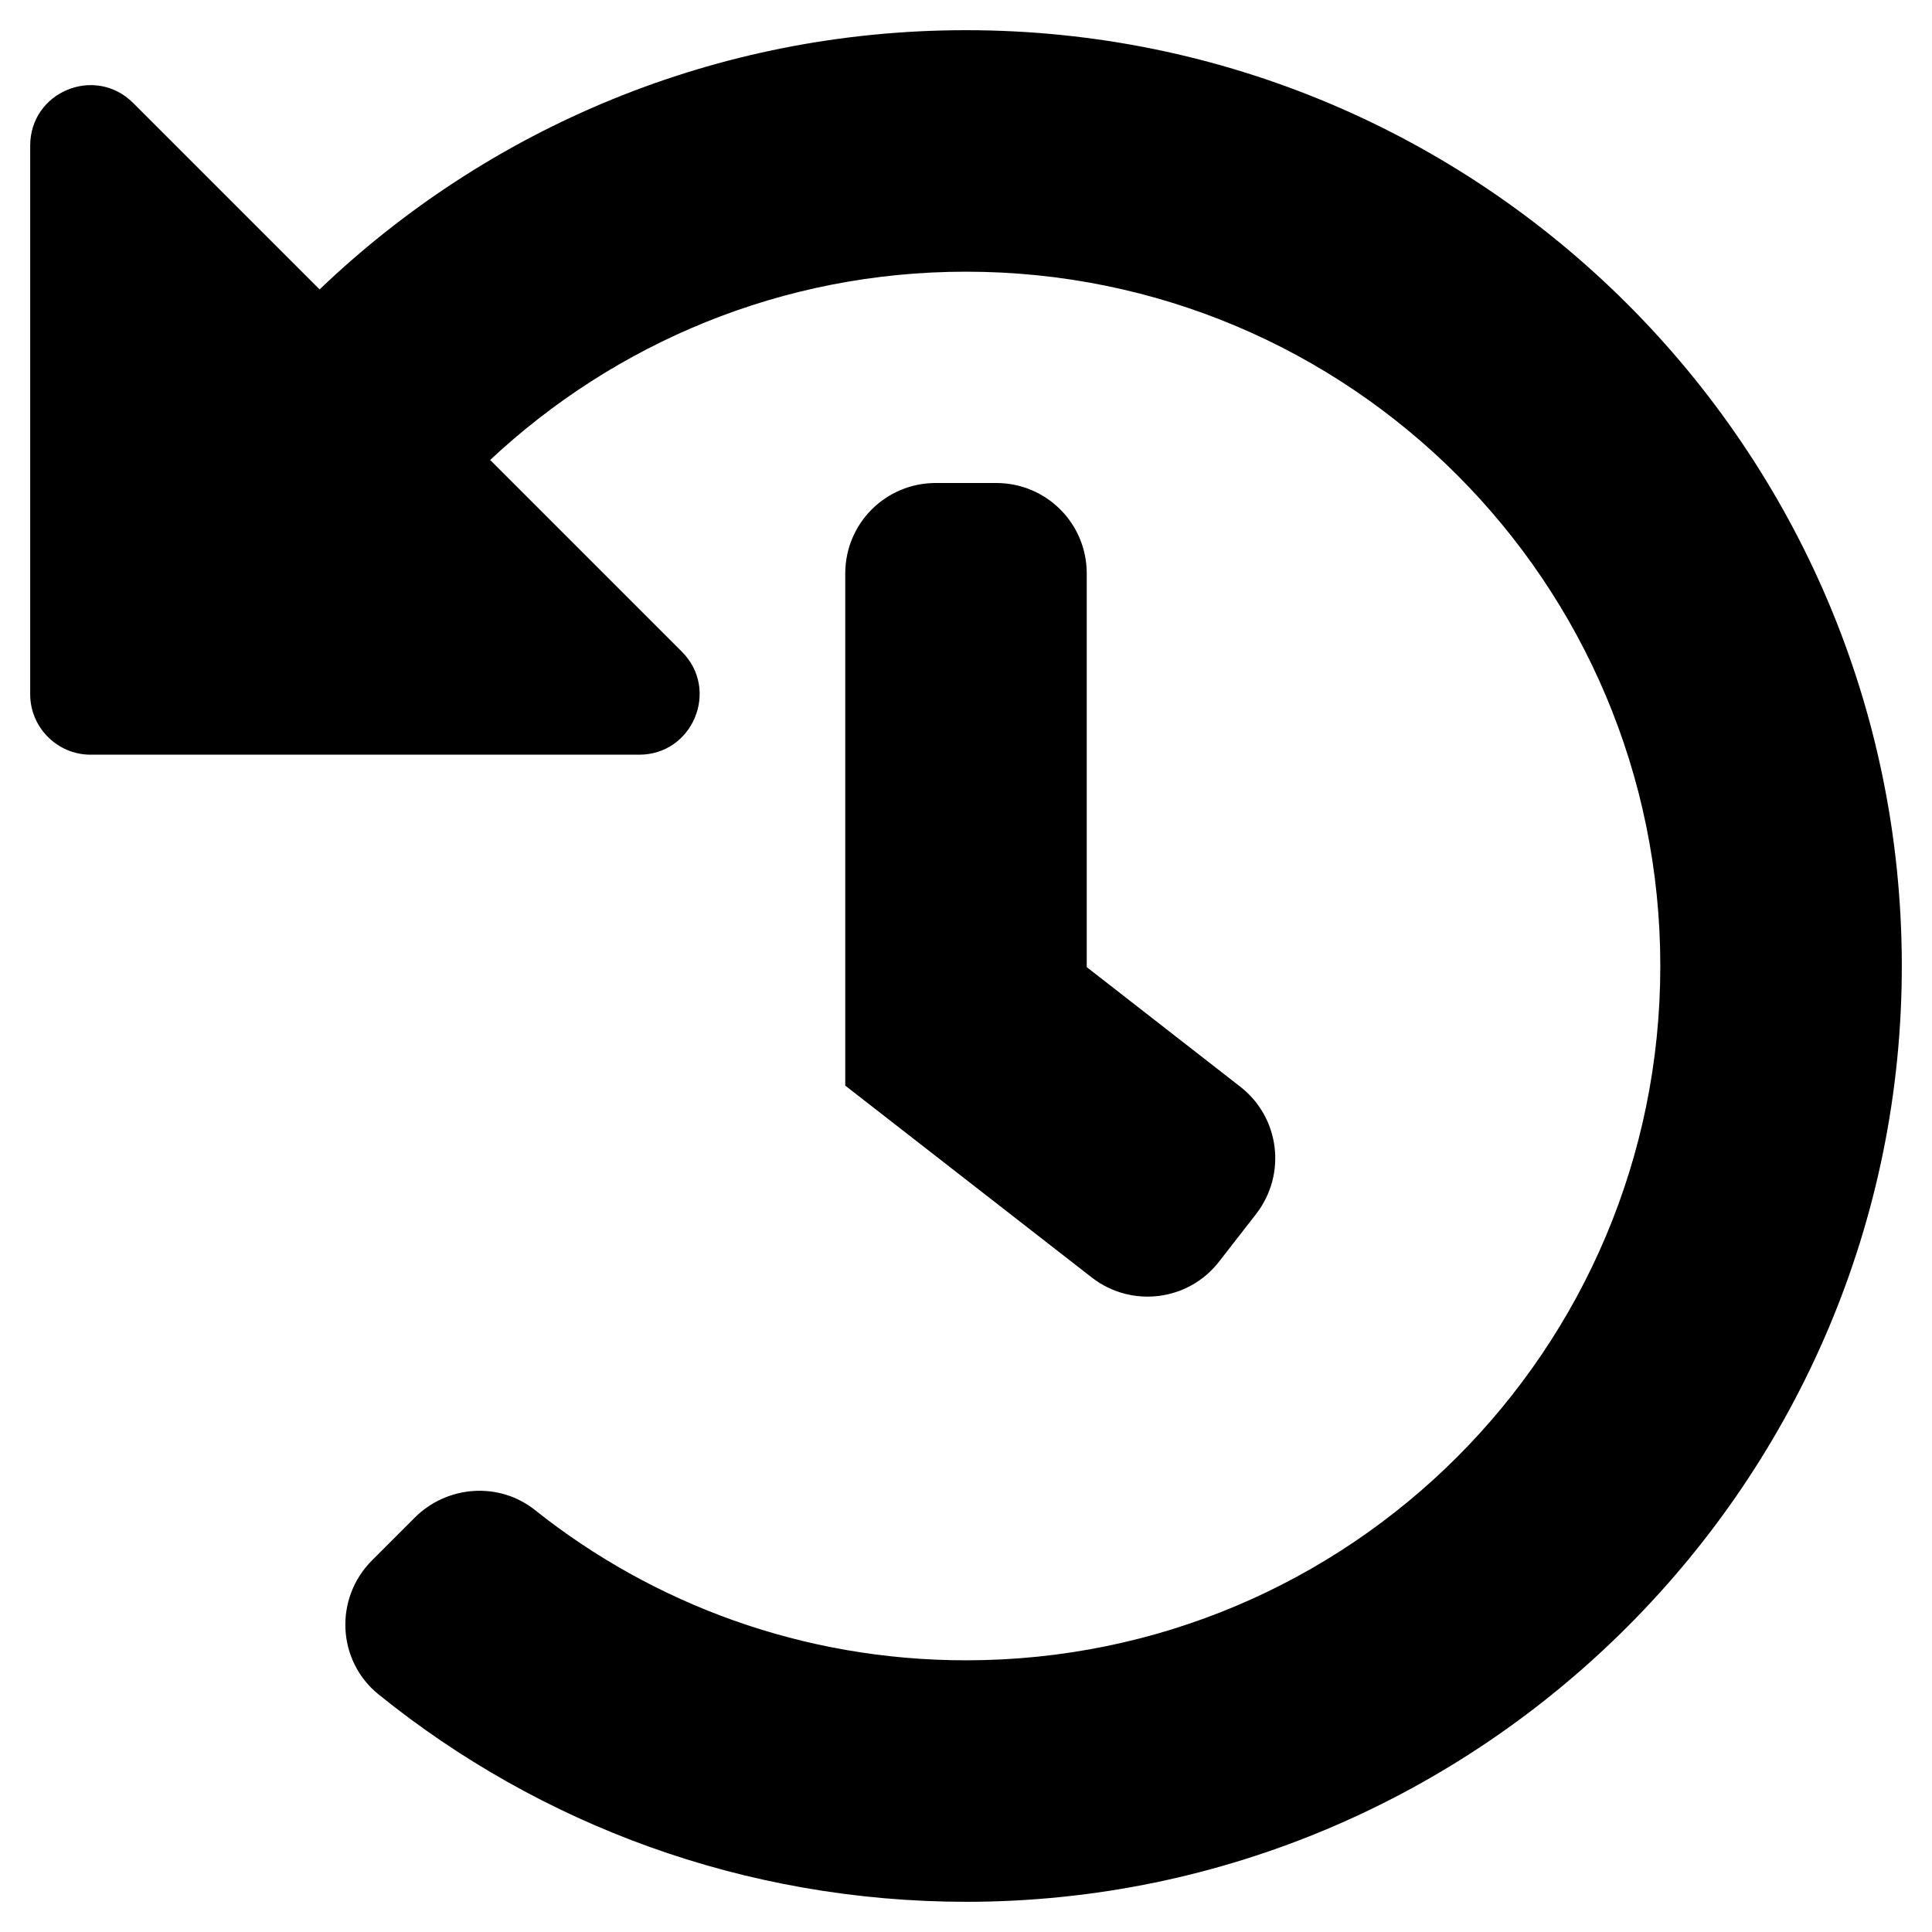
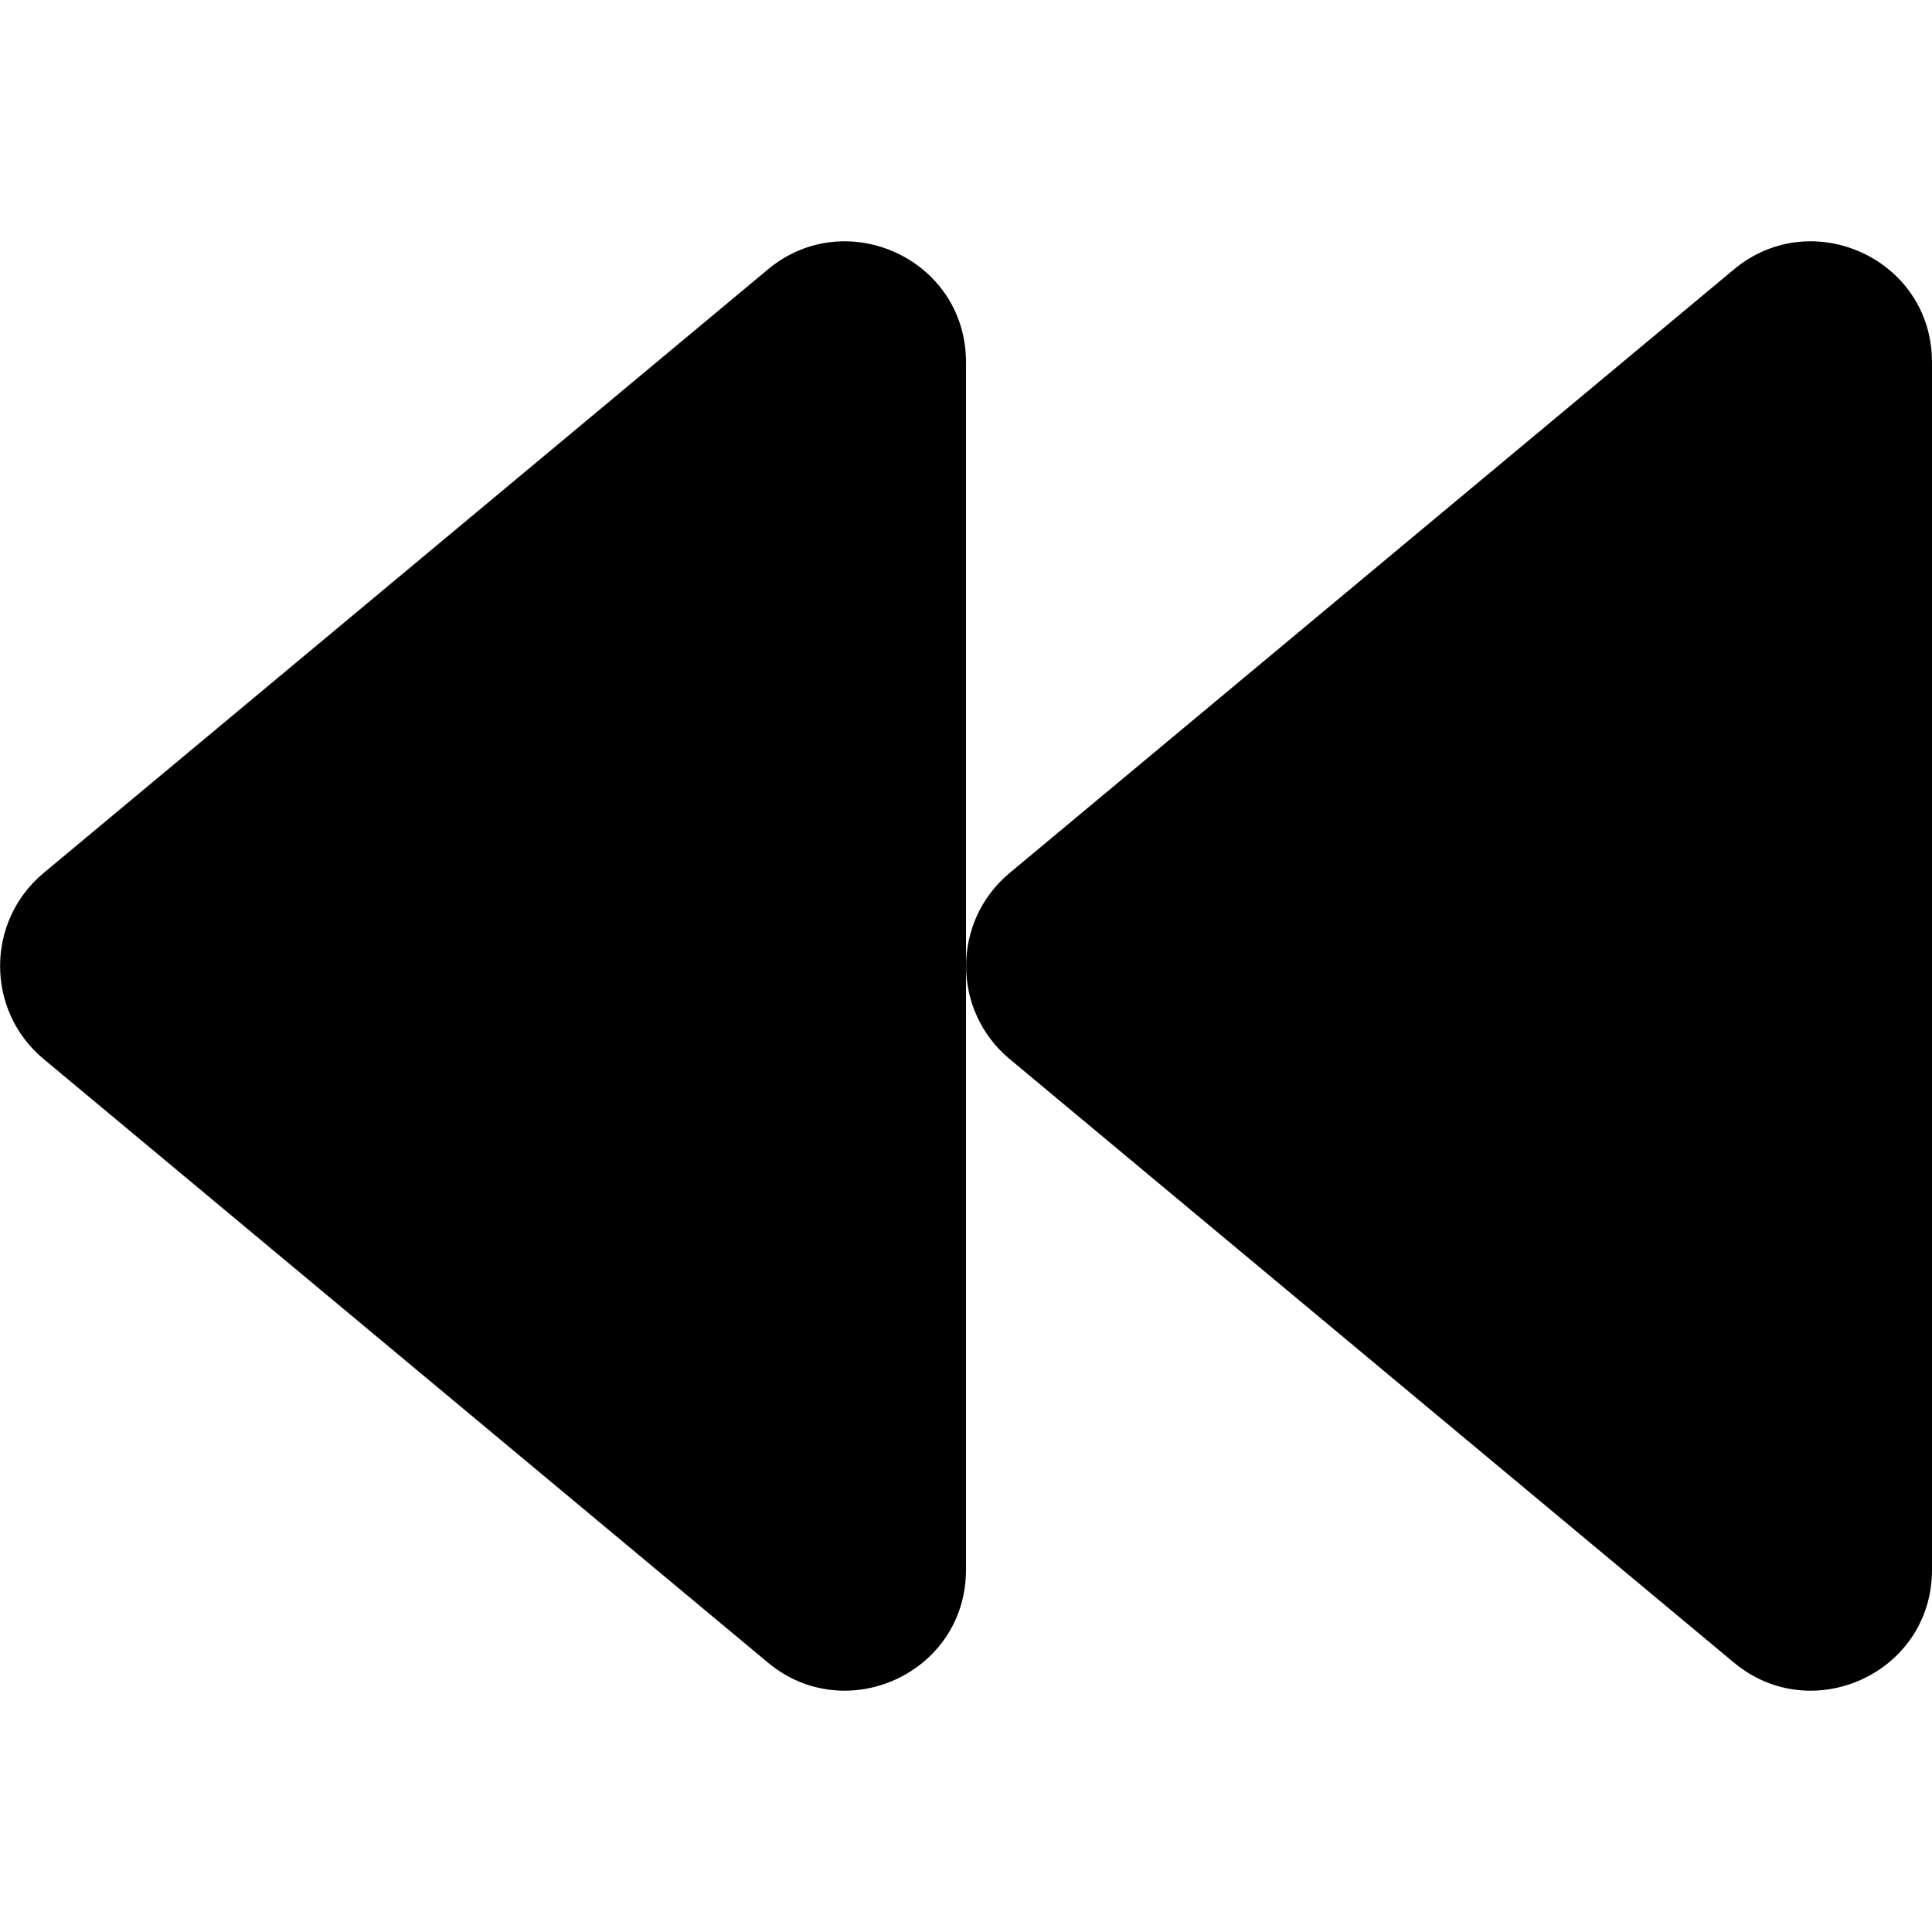
- <svg xmlns="http://www.w3.org/2000/svg" version="1.1" id="Layer_1" focusable="false" x="0px" y="0px" viewBox="0 0 512 512" style="enable-background:new 0 0 512 512;" xml:space="preserve">
-   <style type="text/css">
- 	.st0{fill:#000000;}
- </style>
-   <path class="st0" d="M504,255.5c0.3,136.6-111.2,248.4-247.8,248.5c-59,0-113.2-20.5-155.8-54.9c-11.1-8.9-11.9-25.5-1.8-35.6  l11.3-11.3c8.6-8.6,22.4-9.6,31.9-2C173.1,425.1,212.8,440,256,440c101.7,0,184-82.3,184-184c0-101.7-82.3-184-184-184  c-48.8,0-93.1,19-126.1,49.9l50.8,50.8c10.1,10.1,2.9,27.3-11.3,27.3H24c-8.8,0-16-7.2-16-16V38.6c0-14.3,17.2-21.4,27.3-11.3  l49.4,49.4C129.2,34.1,189.6,8,256,8C392.8,8,503.7,118.8,504,255.5z M323.1,334.3l9.8-12.6c8.1-10.5,6.3-25.5-4.2-33.7L288,256.3  V152c0-13.3-10.7-24-24-24h-16c-13.3,0-24,10.7-24,24v135.7l65.4,50.9C299.9,346.7,315,344.8,323.1,334.3z" />
+ <svg xmlns="http://www.w3.org/2000/svg" aria-hidden="true" focusable="false" data-prefix="fas" data-icon="backward" class="svg-inline--fa fa-backward fa-w-16" role="img" viewBox="0 0 512 512">
+   <path fill="currentColor" d="M11.5 280.6l192 160c20.6 17.2 52.5 2.8 52.5-24.6V96c0-27.4-31.9-41.8-52.5-24.6l-192 160c-15.3 12.8-15.3 36.4 0 49.2zm256 0l192 160c20.6 17.2 52.5 2.8 52.5-24.6V96c0-27.4-31.9-41.8-52.5-24.6l-192 160c-15.3 12.8-15.3 36.4 0 49.2z" />
</svg>
